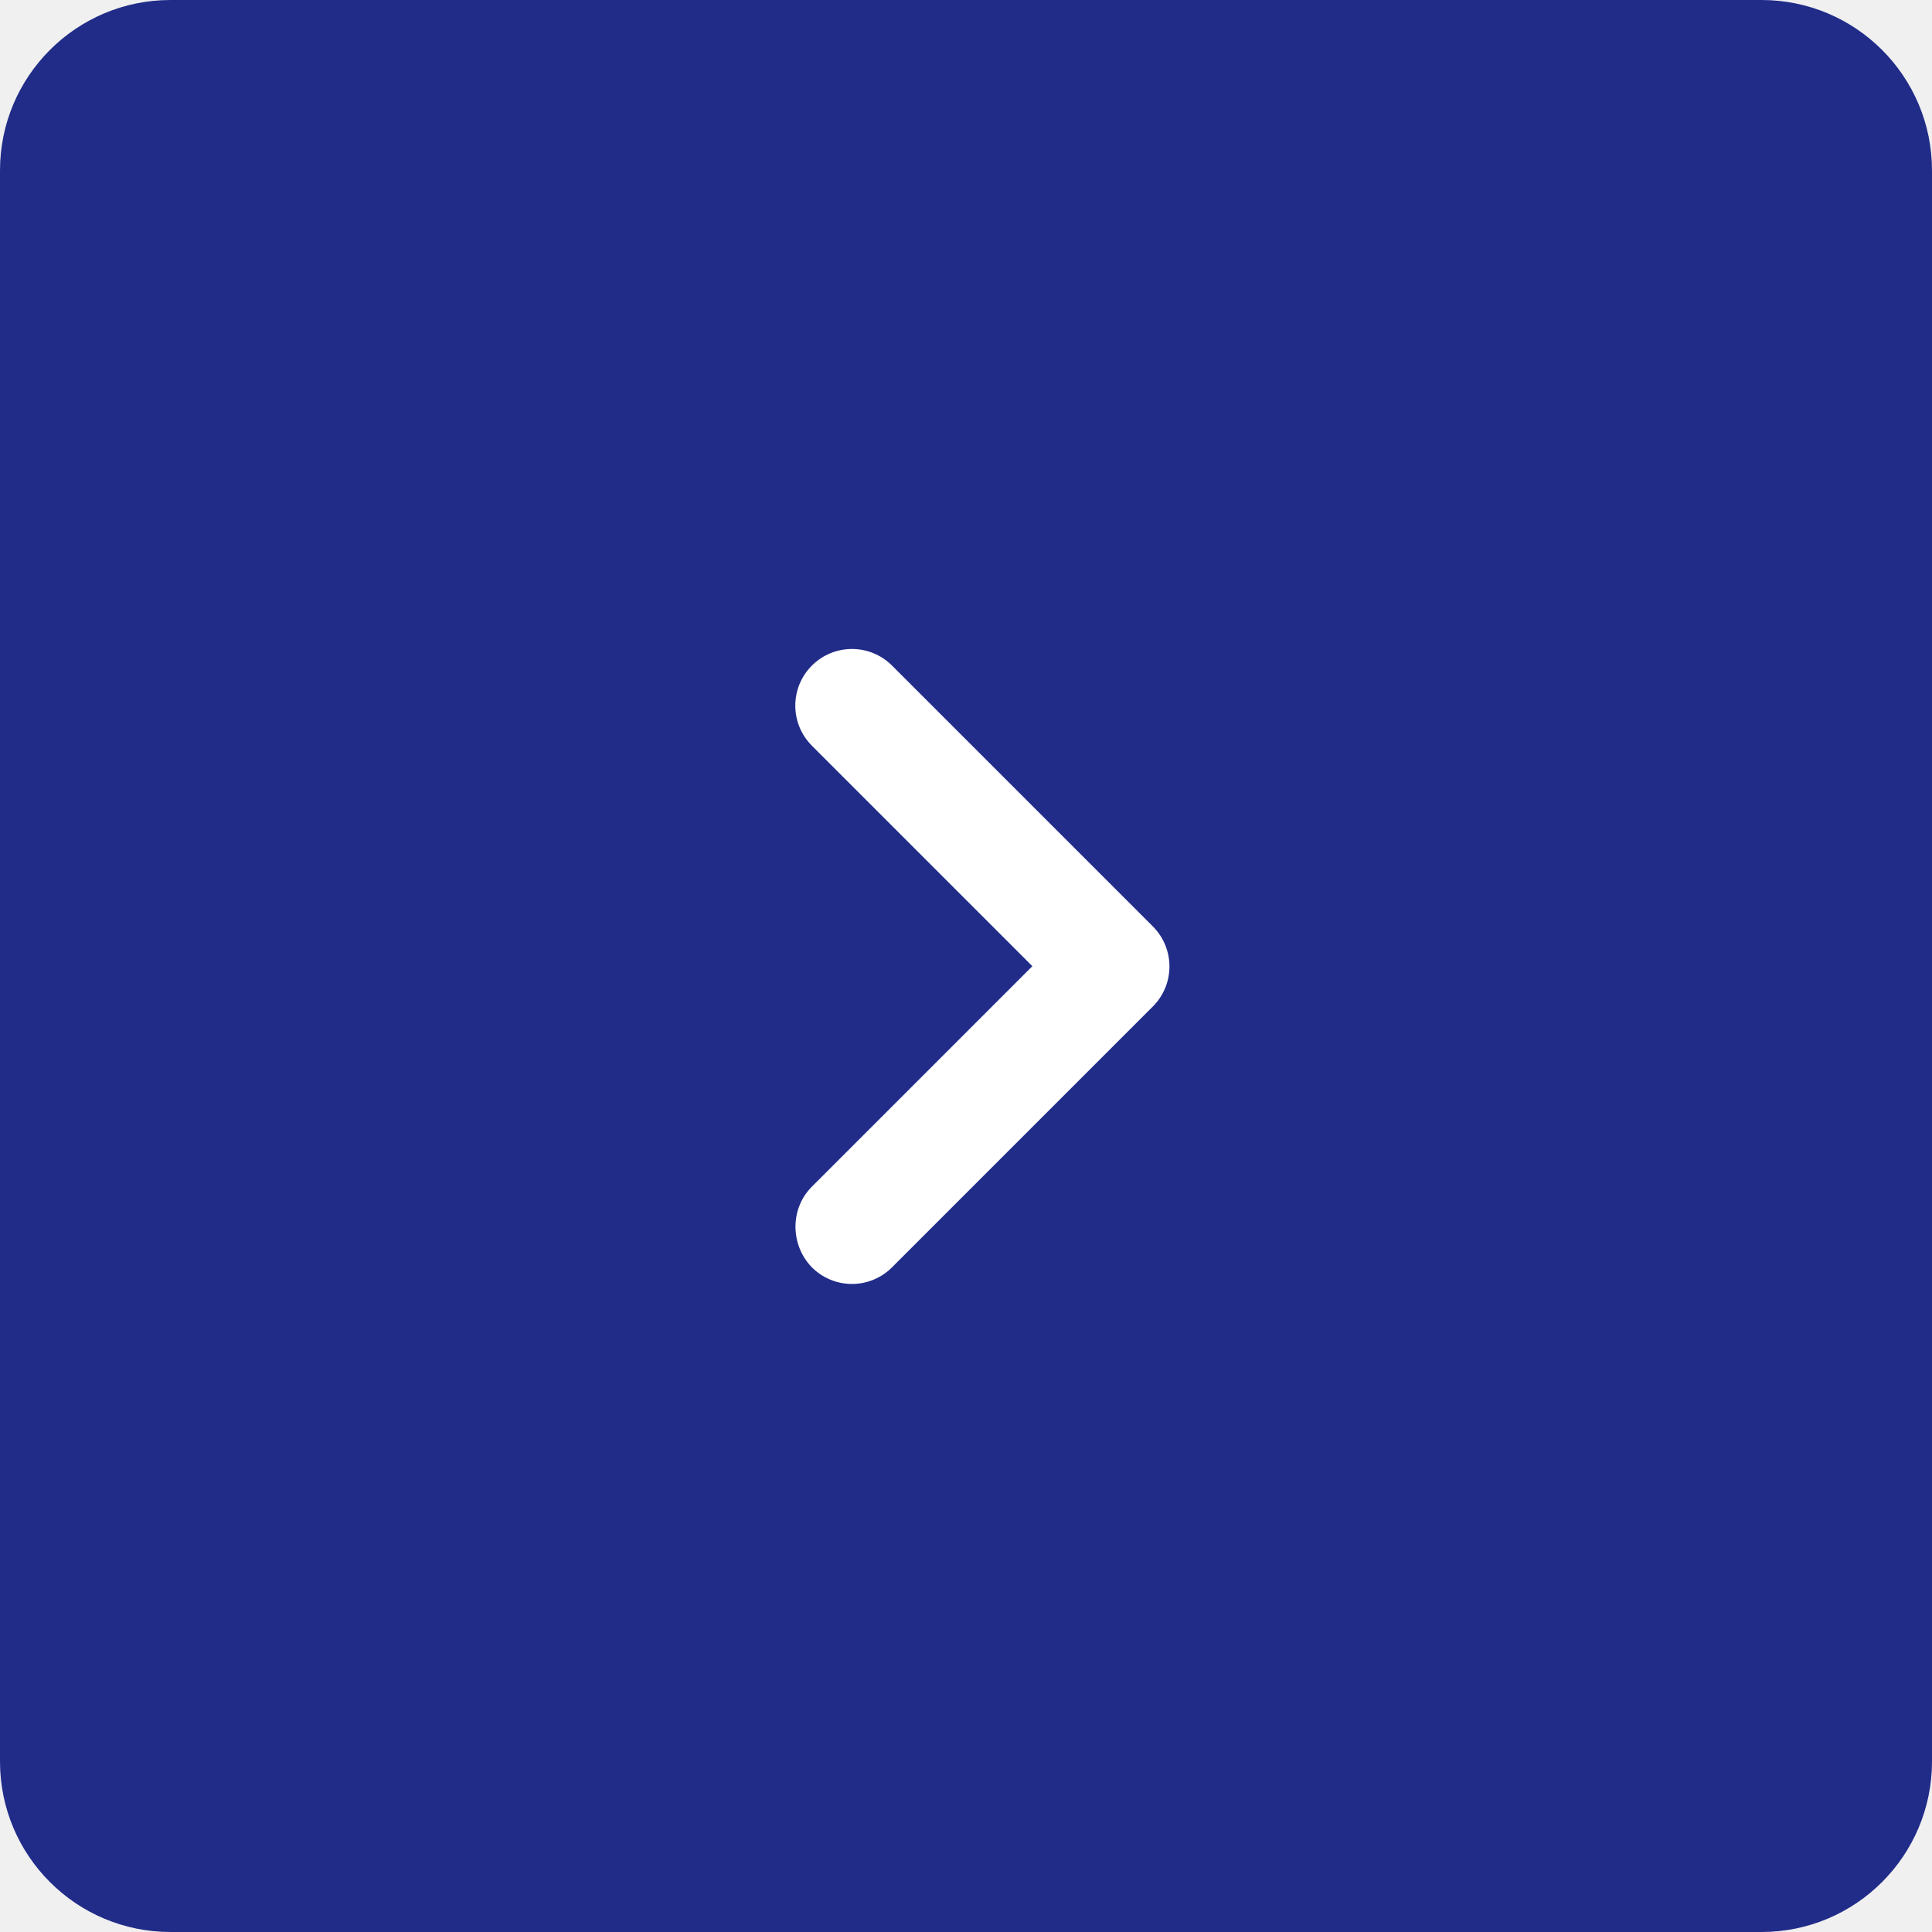
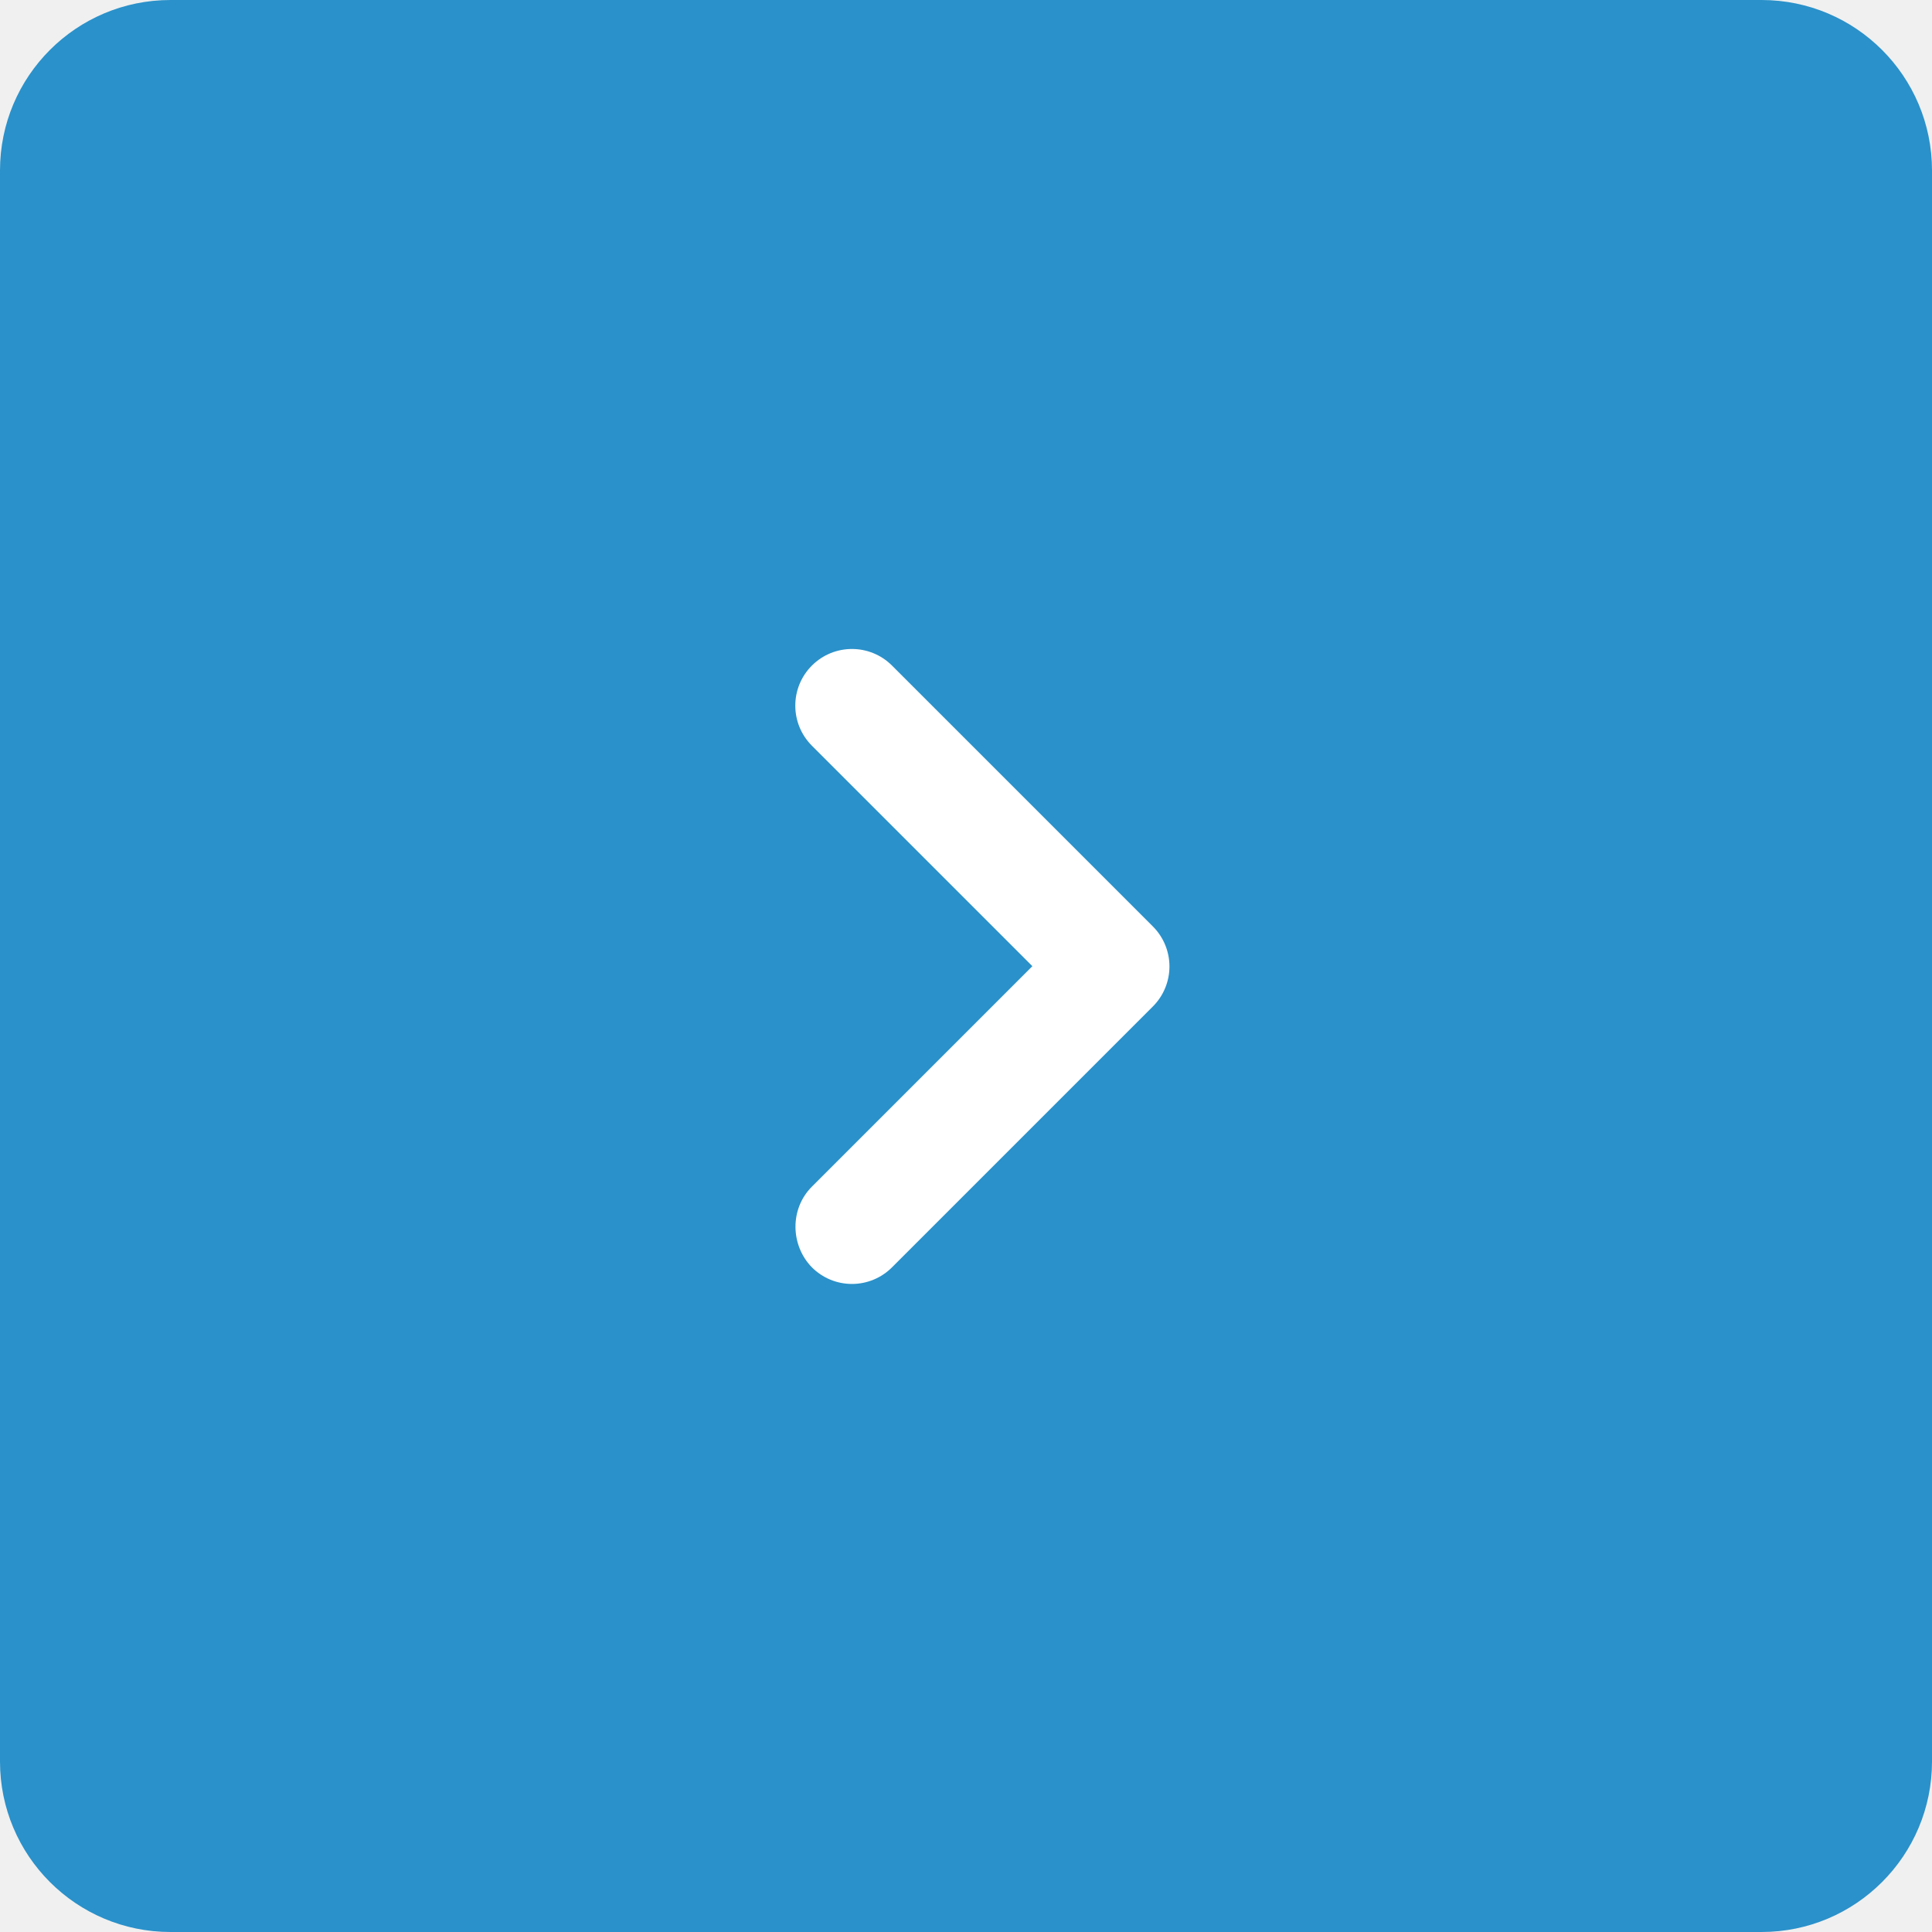
<svg xmlns="http://www.w3.org/2000/svg" width="34" height="34">
-   <path fill="#212c89" d="M0 3a3 3 0 013-3h28a3 3 0 013 3v28a3 3 0 01-3 3H3a3 3 0 01-3-3z" />
+   <path fill="#2a91ca" d="M0 3a3 3 0 013-3h28a3 3 0 013 3v28a3 3 0 01-3 3H3a3 3 0 01-3-3z" />
  <path fill="#fff" d="M14.288 20.883l3.88-3.88-3.88-3.88a.997.997 0 111.41-1.41l4.59 4.59a.996.996 0 010 1.41l-4.59 4.59a.996.996 0 01-1.41 0c-.38-.39-.39-1.03 0-1.42z" />
</svg>
